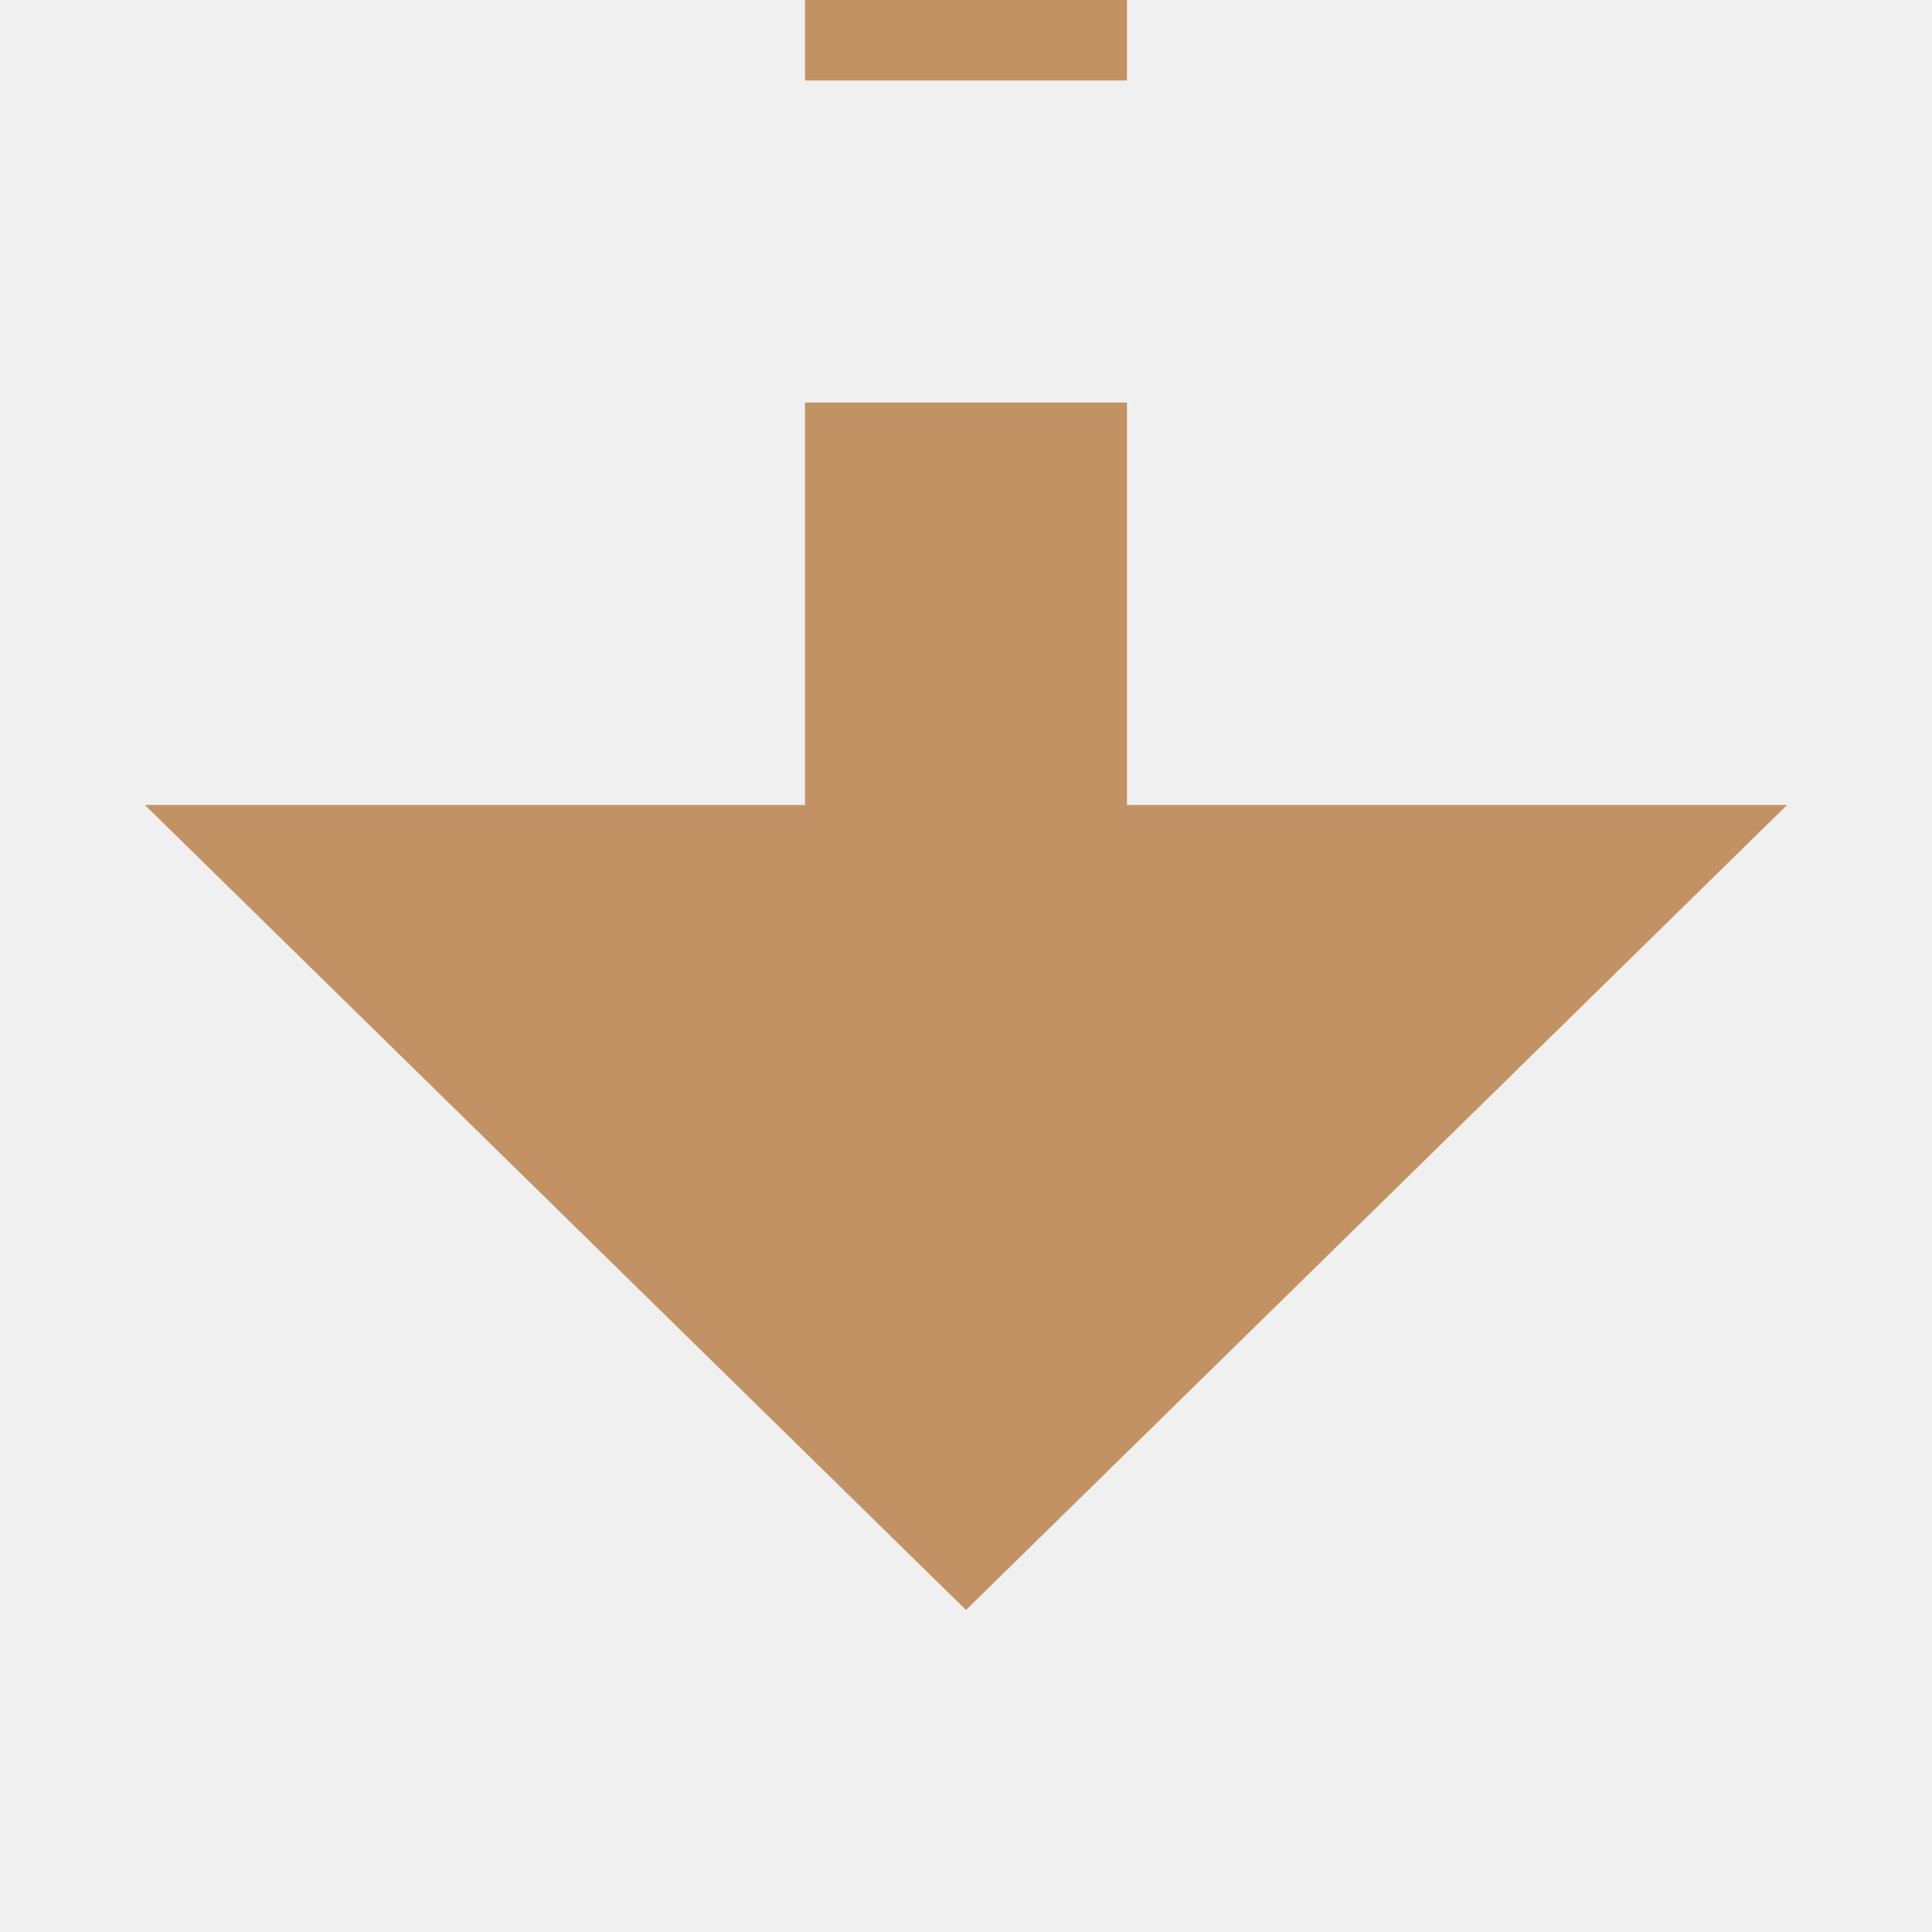
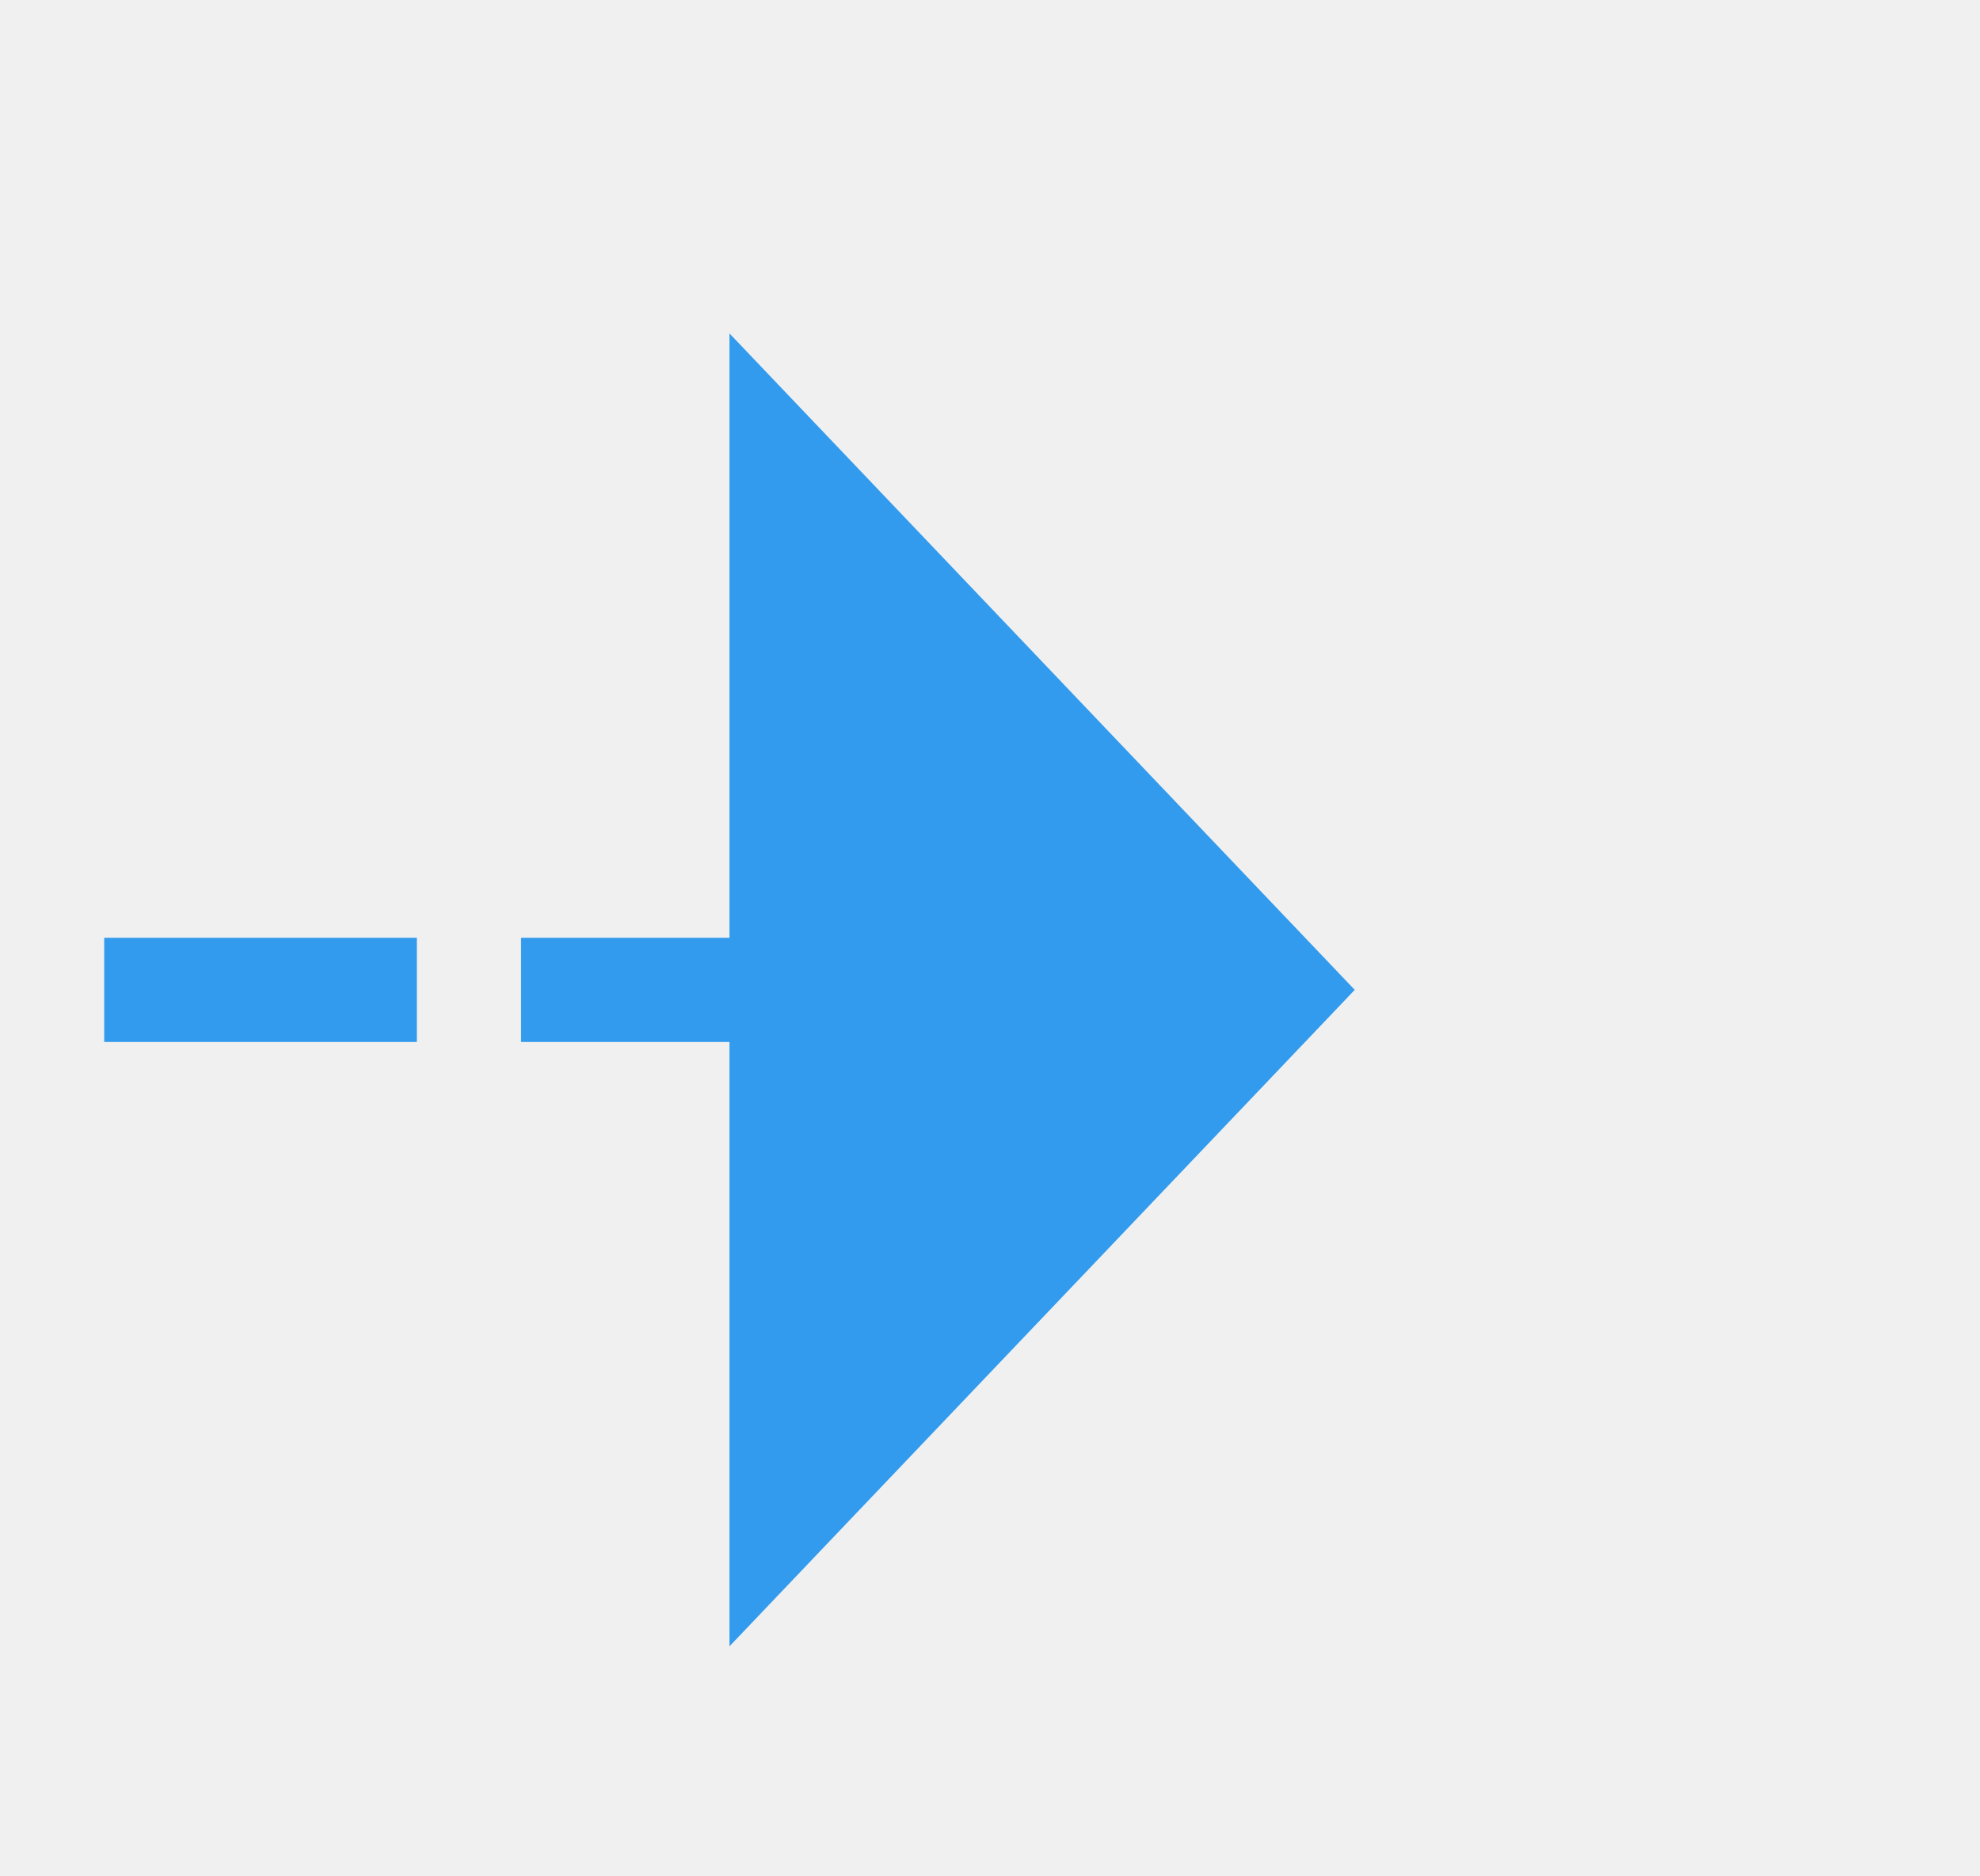
- <svg xmlns="http://www.w3.org/2000/svg" version="1.1" width="24px" height="24px" preserveAspectRatio="xMinYMid meet" viewBox="163 1122  24 22">
-   <path d="M 175 1094  L 175 1133  " stroke-width="4" stroke-dasharray="12,4" stroke="#c29265" fill="none" />
-   <path d="M 164.8 1131  L 175 1141  L 185.2 1131  L 164.8 1131  Z " fill-rule="nonzero" fill="#c29265" stroke="none" />
+ <svg xmlns="http://www.w3.org/2000/svg" version="1.1" width="19px" height="18px" preserveAspectRatio="xMinYMid meet" viewBox="1537 2342  19 16">
+   <defs>
+     <mask fill="white" id="clip221">
+       <path d="M 1476 2327  L 1538 2327  L 1538 2373  L 1476 2373  Z M 1463 2327  L 1559 2327  L 1559 2373  L 1463 2373  Z " fill-rule="evenodd" />
+     </mask>
+   </defs>
+   <path d="M 1476 2350.5  L 1463 2350.5  M 1538 2350.5  L 1545 2350.5  " stroke-width="1" stroke-dasharray="3,1" stroke="#329bee" fill="none" />
+   <path d="M 1544 2356.8  L 1550 2350.5  L 1544 2344.2  L 1544 2356.8  Z " fill-rule="nonzero" fill="#329bee" stroke="none" mask="url(#clip221)" />
</svg>
